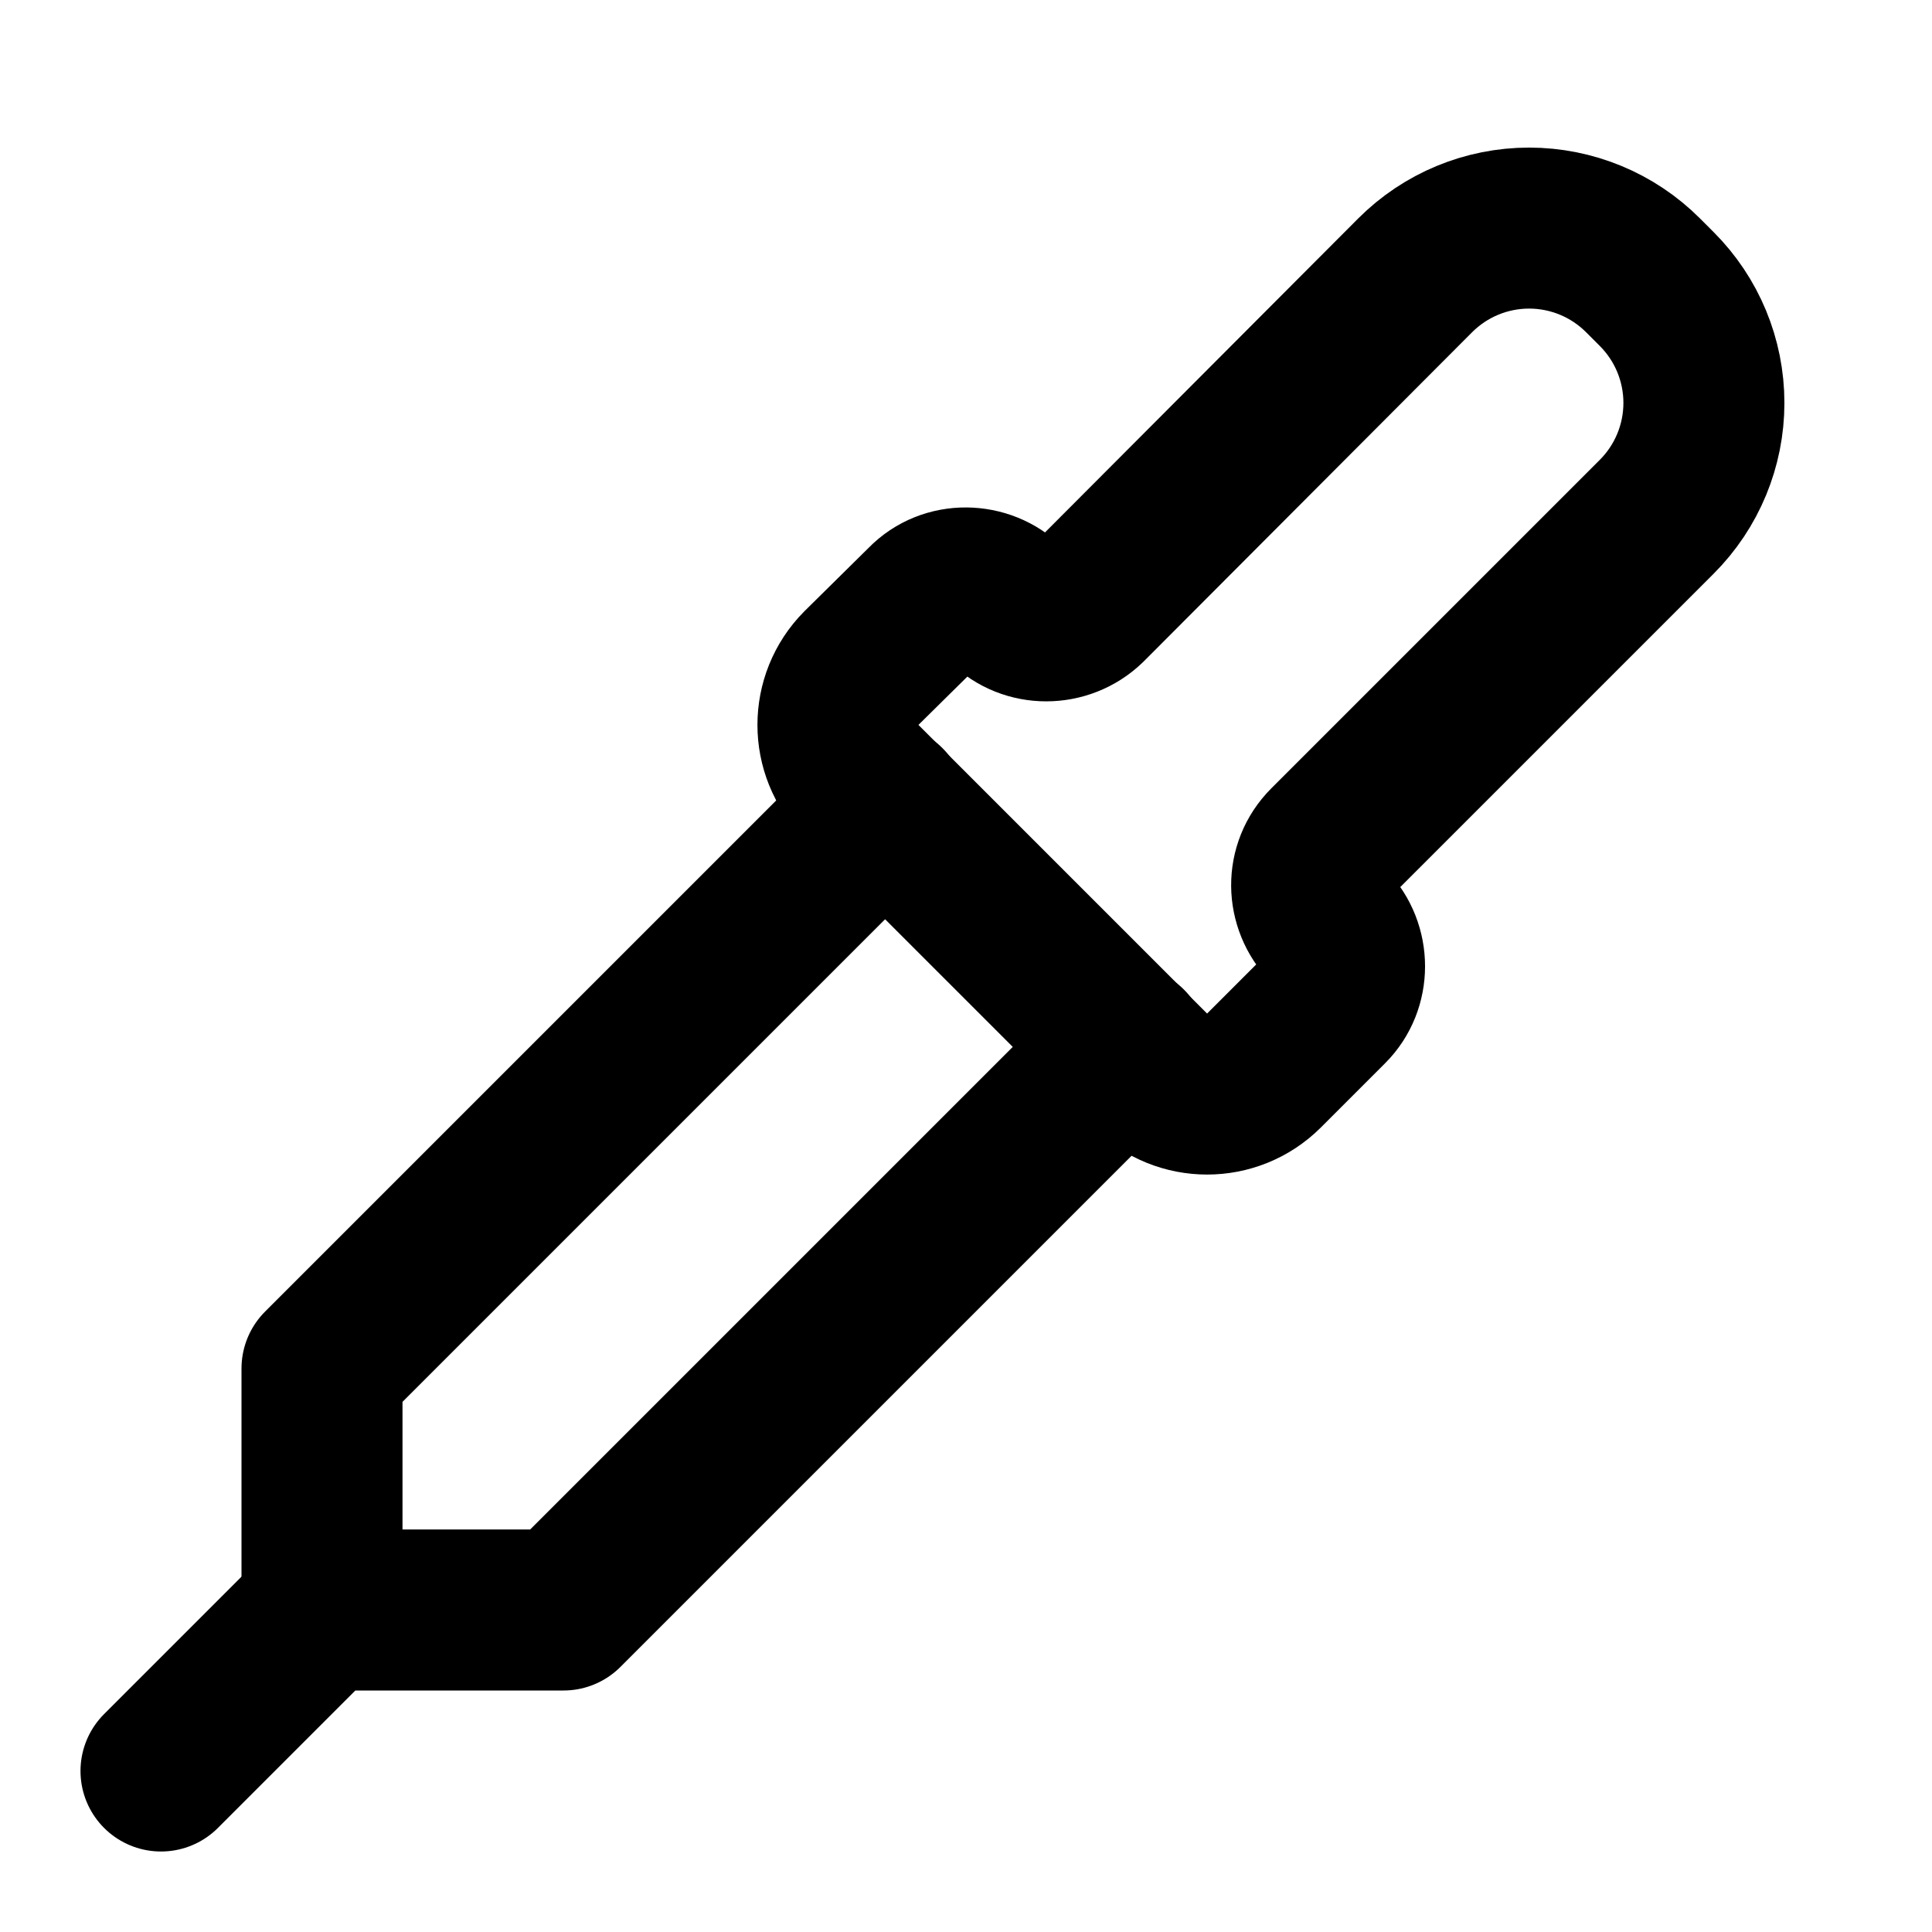
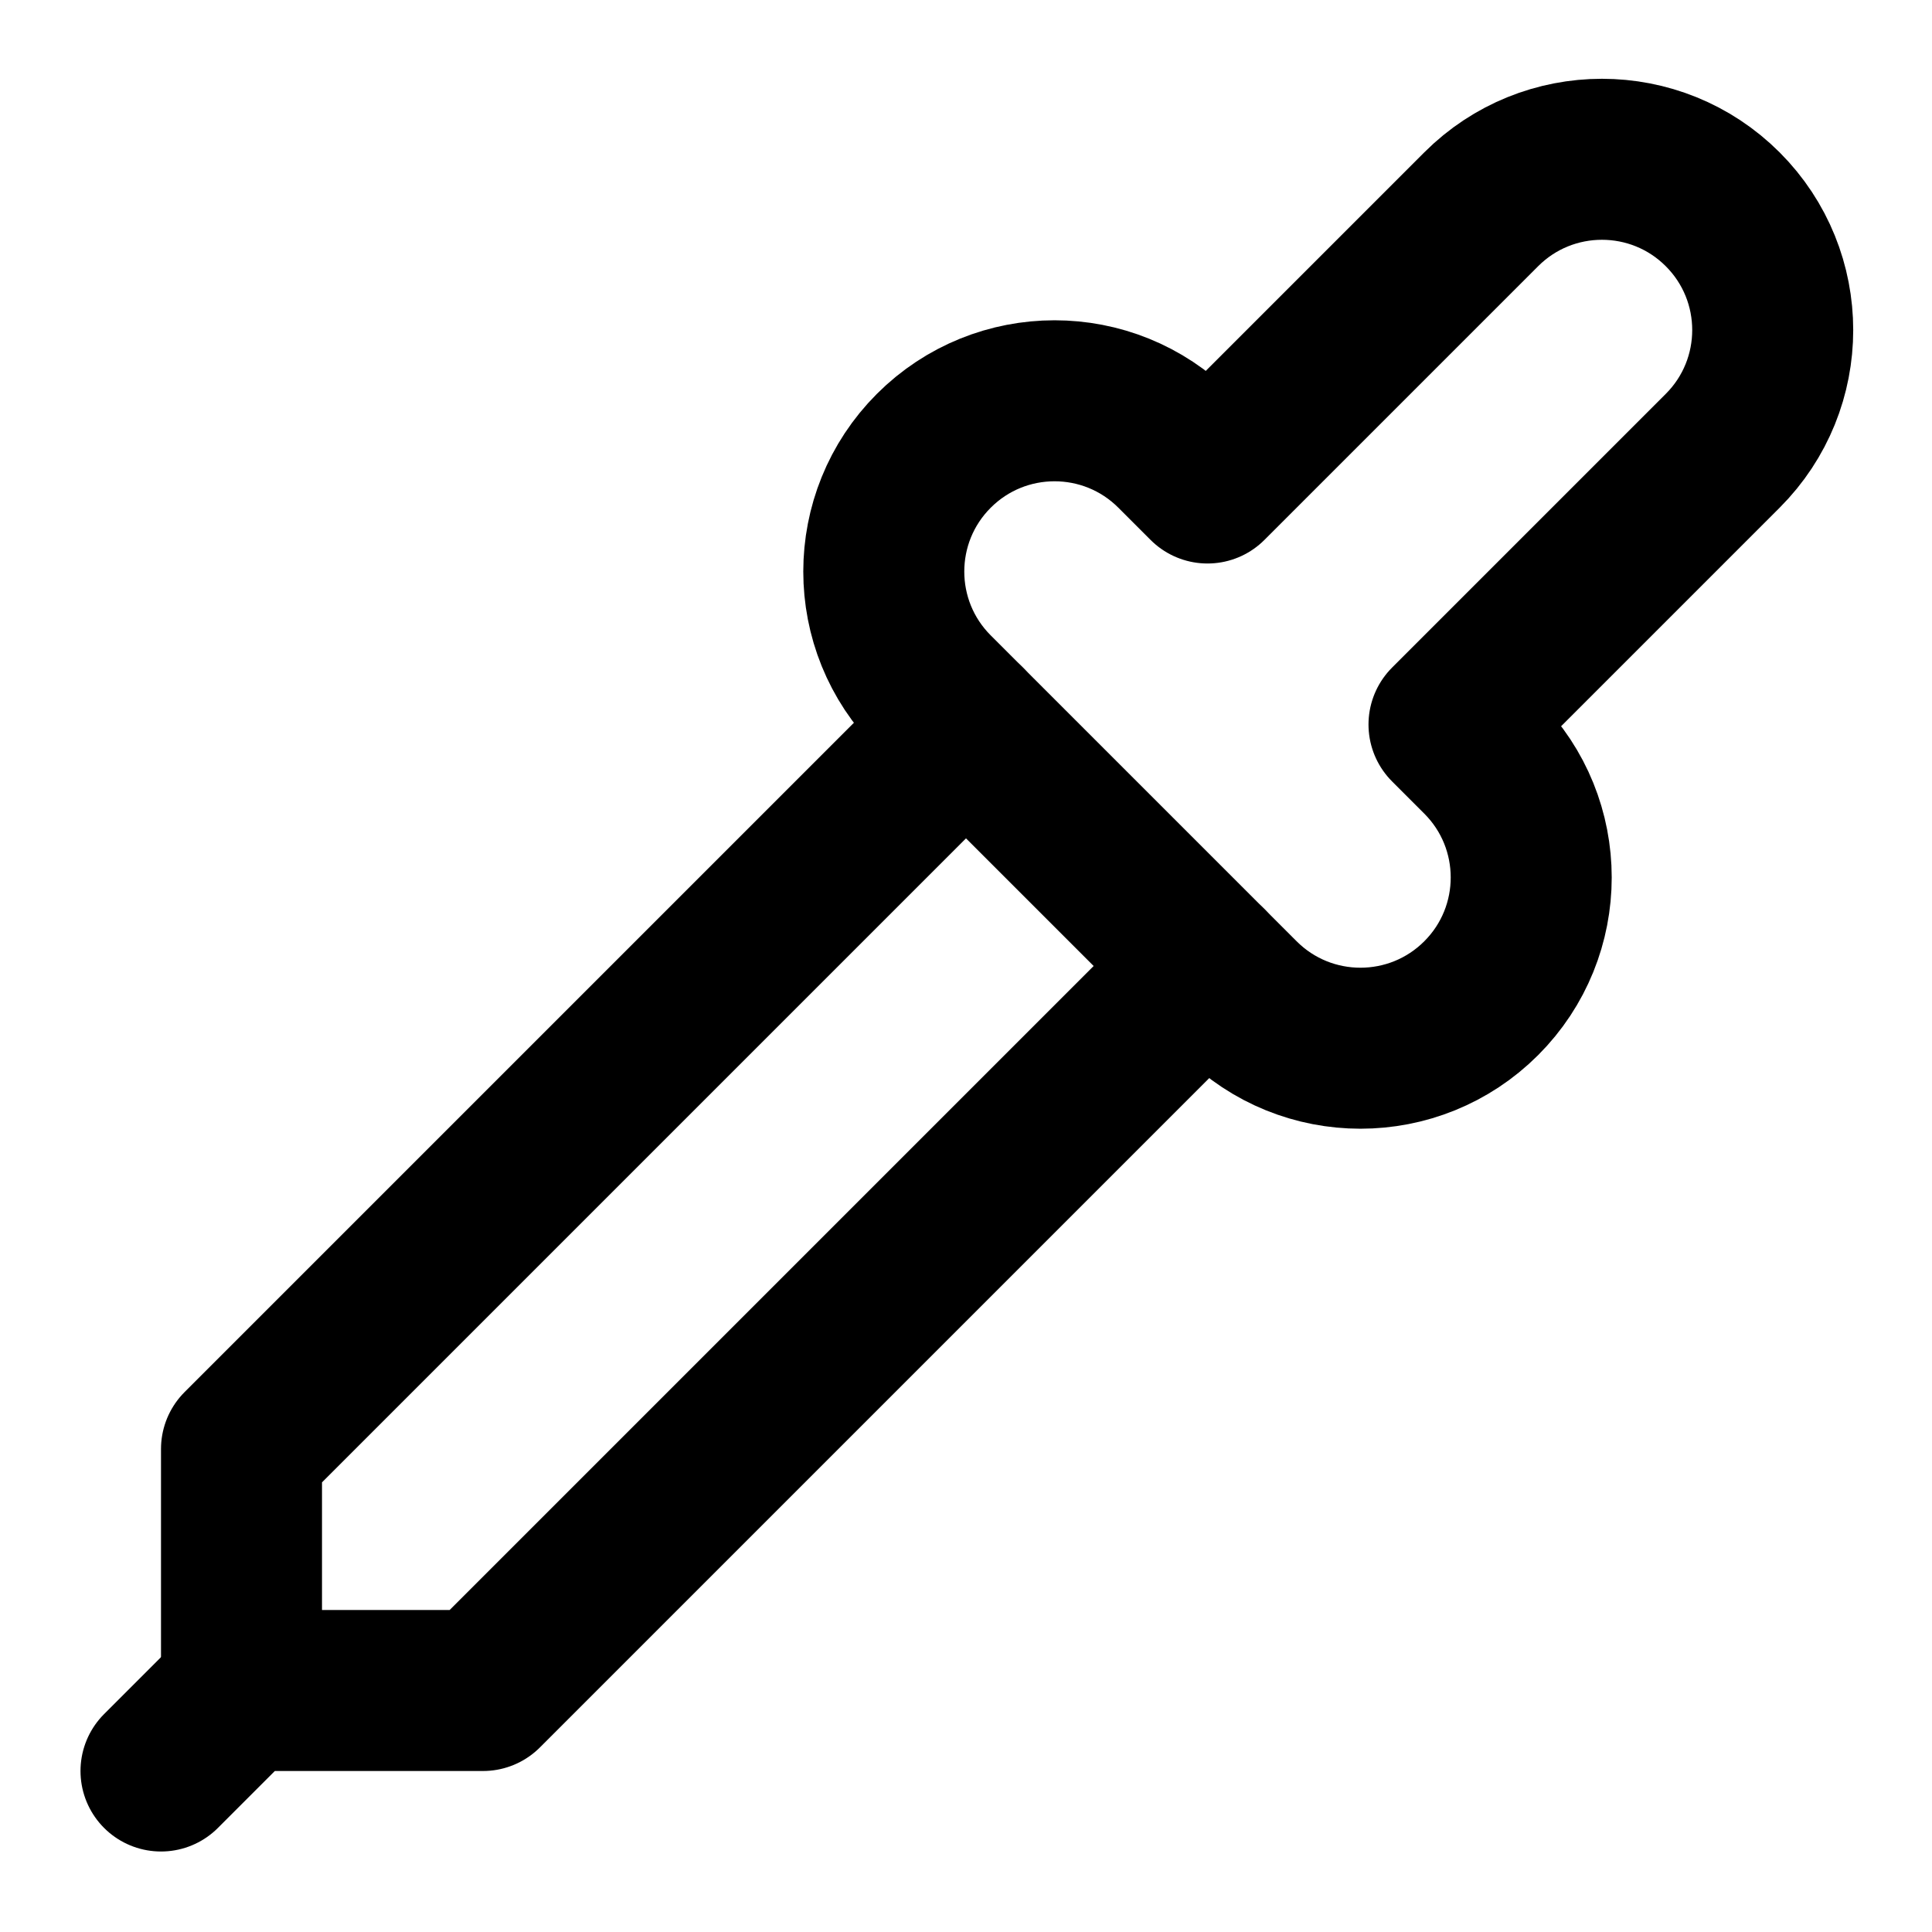
<svg xmlns="http://www.w3.org/2000/svg" viewBox="0 0 24 24" fill="none" stroke="currentColor" stroke-width="2" stroke-linecap="round" stroke-linejoin="round">
-   <path d="m2 22 2-2h3l7-7" />
-   <path d="M4 20v-3l7-7" />
-   <path d="M14.29 13.3a1 1 0 0 0 1.41 0l.8-.8c.27-.27.27-.72 0-1s-.28-.72 0-1l4.08-4.08a2 2 0 0 0 0-2.83l-.17-.17a2 2 0 0 0-2.83 0L13.5 7.51c-.28.27-.73.27-1 0s-.73-.28-1 0l-.8.79a1 1 0 0 0 0 1.41l3.59 3.59z" />
+   <path d="m2 22 1-1h3l9-9" />
+   <path d="M3 21v-3l9-9" />
+   <path d="m15 6 3.4-3.4a2.1 2.1 0 1 1 3 3L18 9l.4.4a2.1 2.1 0 1 1-3 3l-3.8-3.8a2.1 2.1 0 1 1 3-3l.4.4Z" />
</svg>
